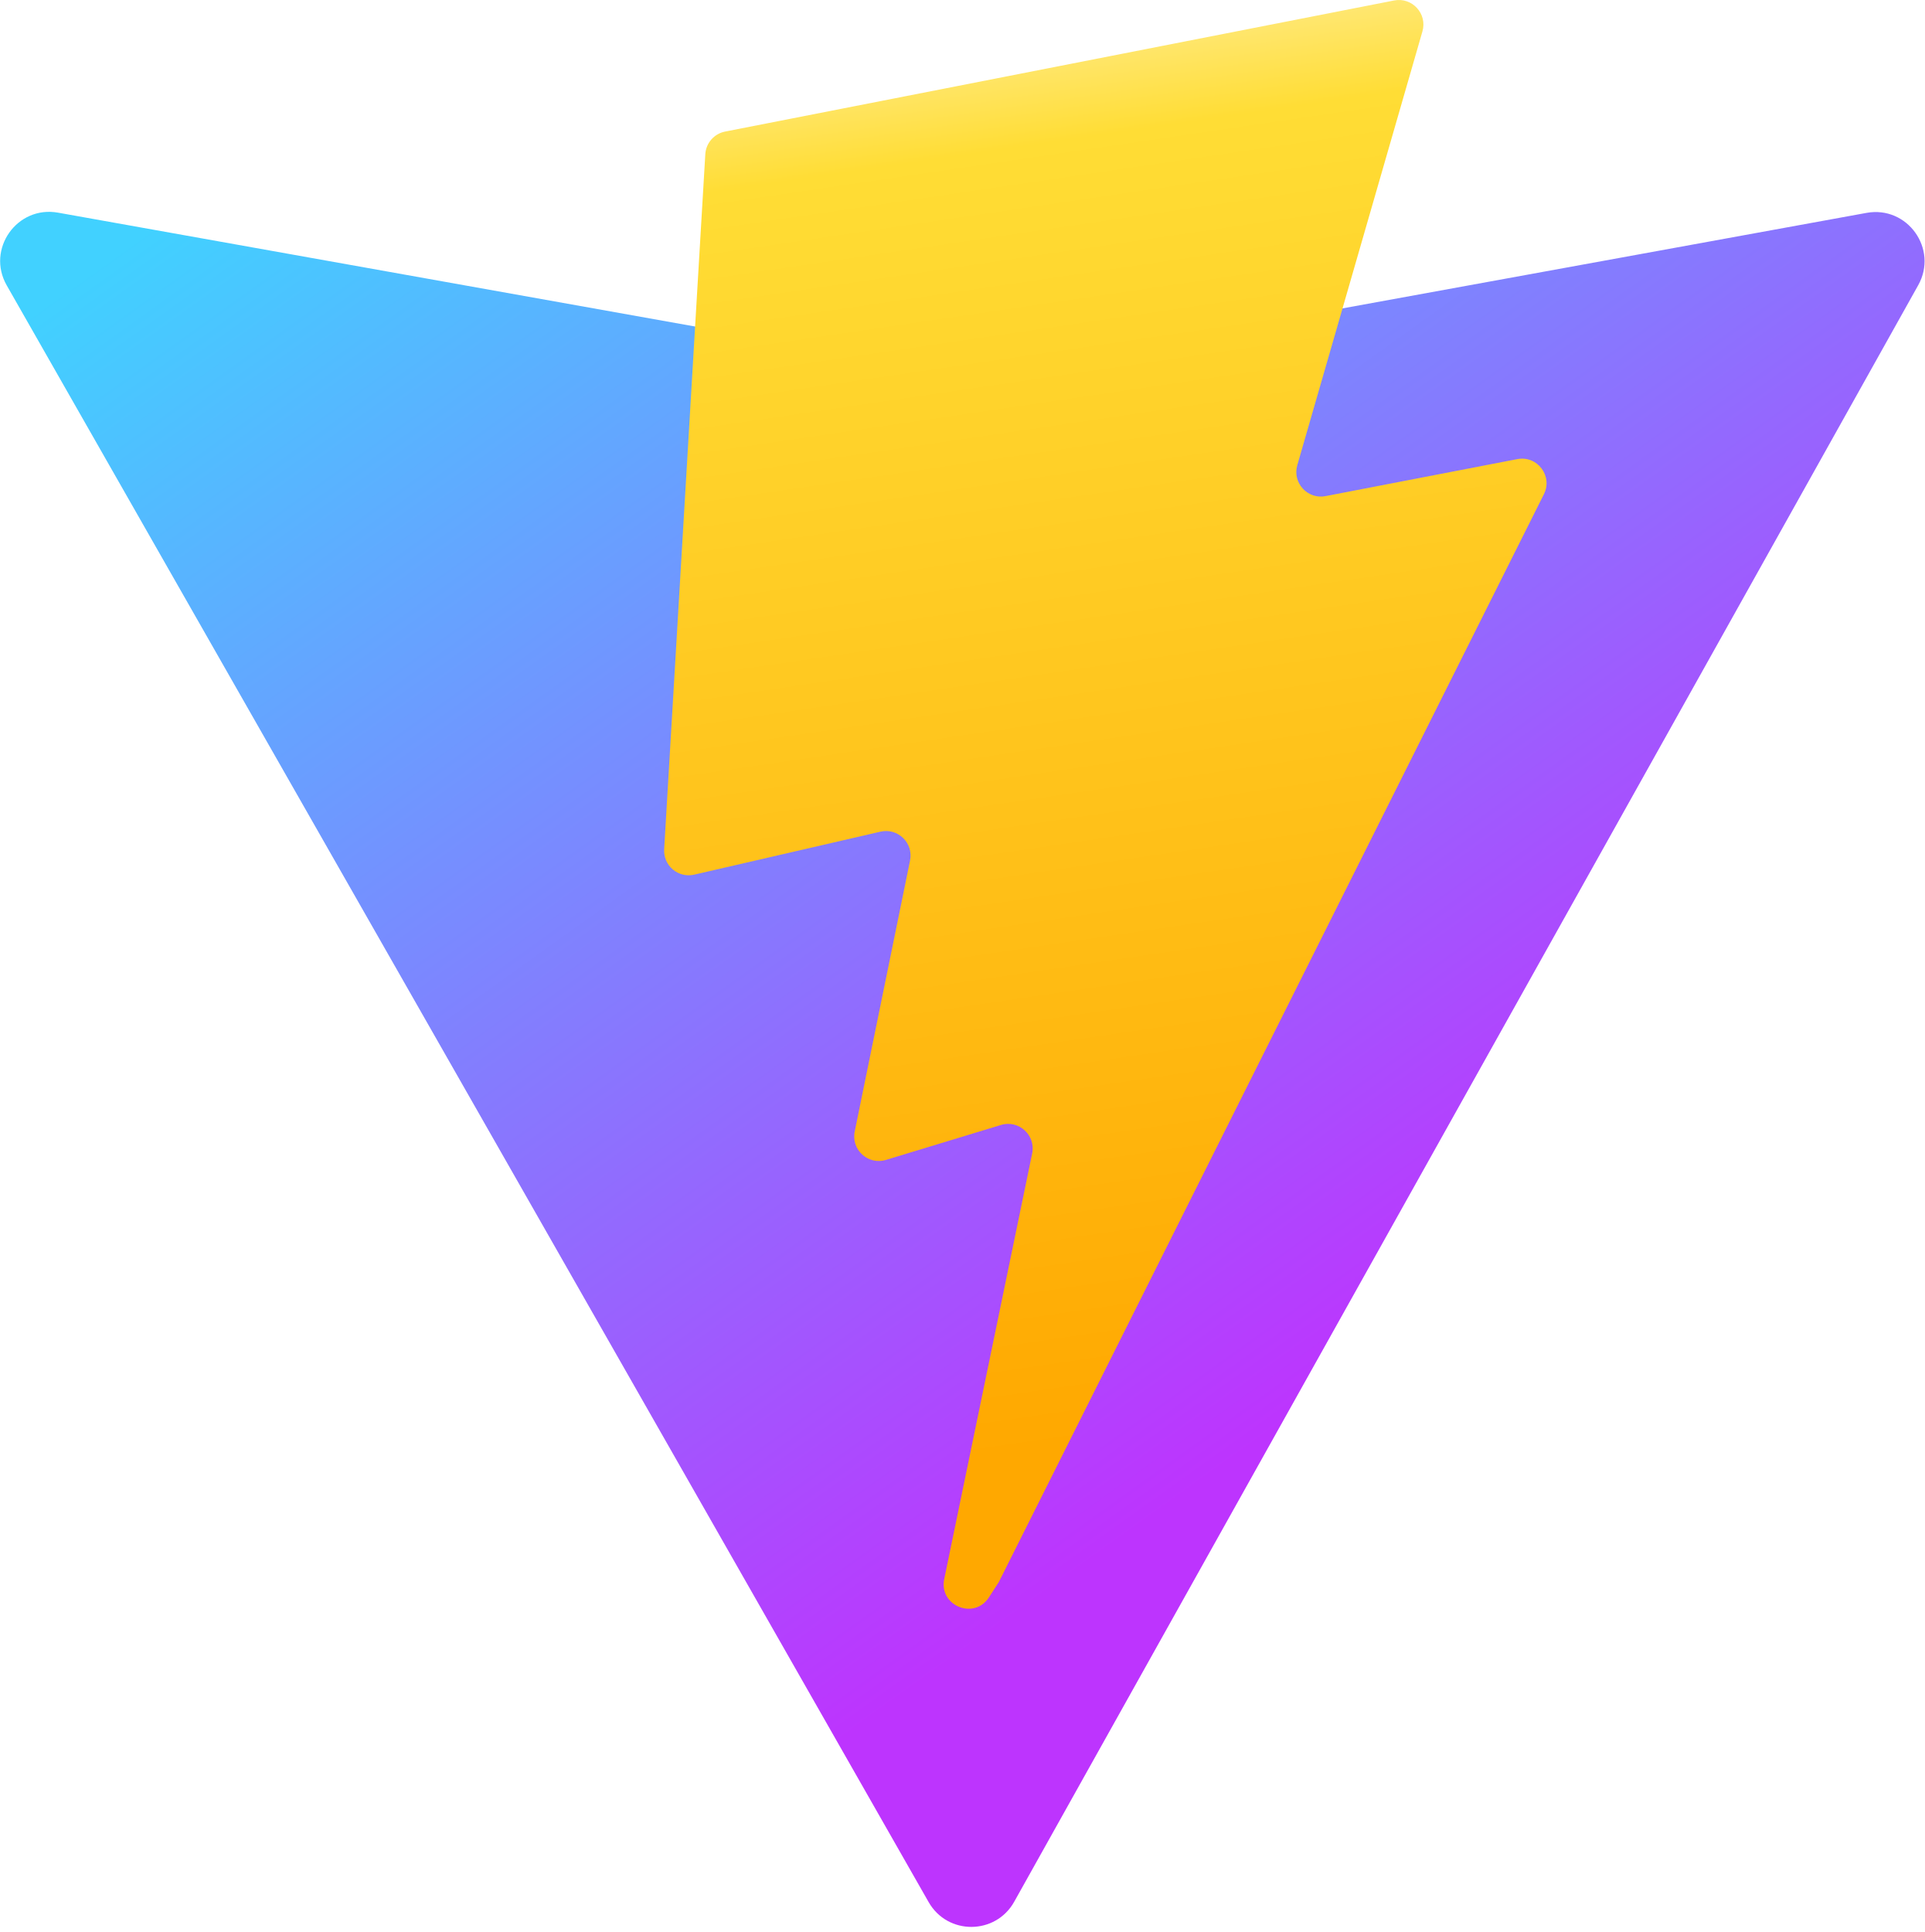
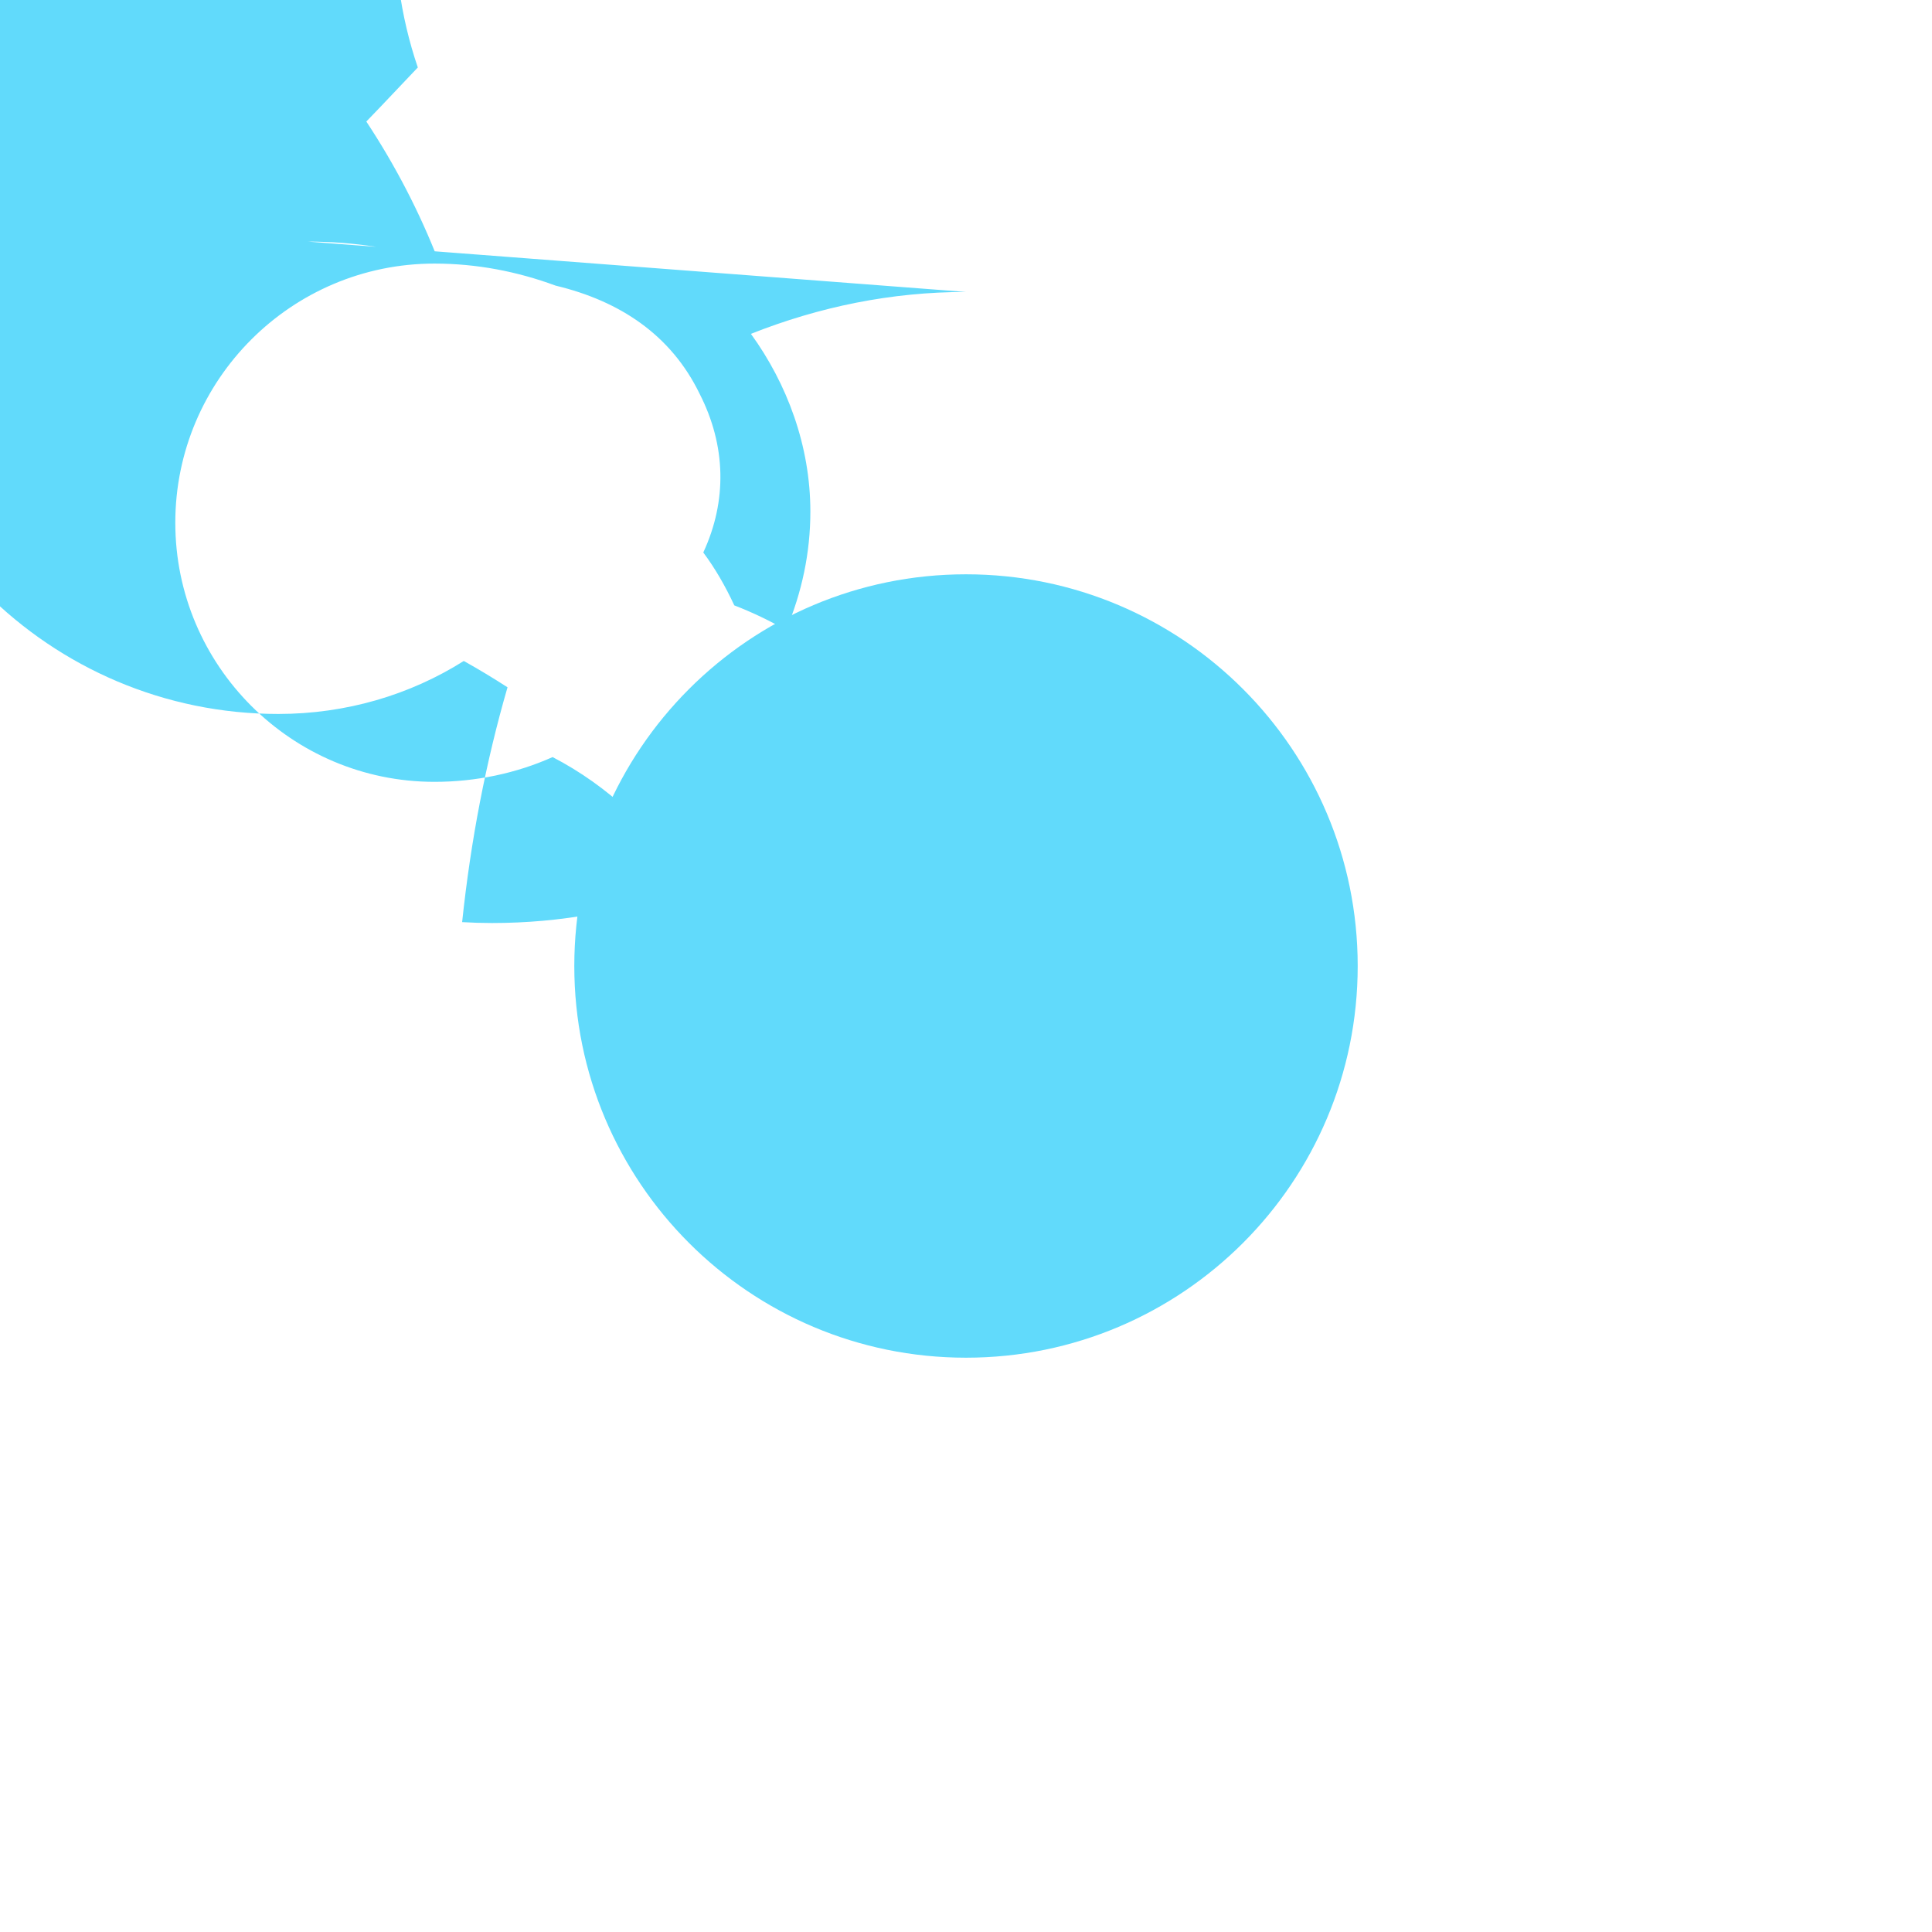
- <svg xmlns="http://www.w3.org/2000/svg" aria-hidden="true" role="img" class="iconify iconify--logos" width="31.88" height="32" preserveAspectRatio="xMidYMid meet" viewBox="0 0 256 257">
-   <defs>
-     <linearGradient id="IconifyId1813088fe1fbc01fb466" x1="-.828%" x2="57.636%" y1="7.652%" y2="78.411%">
-       <stop offset="0%" stop-color="#41D1FF" />
-       <stop offset="100%" stop-color="#BD34FE" />
-     </linearGradient>
-     <linearGradient id="IconifyId1813088fe1fbc01fb467" x1="43.376%" x2="50.316%" y1="2.242%" y2="89.03%">
-       <stop offset="0%" stop-color="#FFEA83" />
-       <stop offset="8.333%" stop-color="#FFDD35" />
-       <stop offset="100%" stop-color="#FFA800" />
-     </linearGradient>
-   </defs>
-   <path fill="url(#IconifyId1813088fe1fbc01fb466)" d="M255.153 37.938L134.897 252.976c-2.483 4.44-8.862 4.466-11.382.048L.875 37.958c-2.746-4.814 1.371-10.646 6.827-9.67l120.385 21.517a6.537 6.537 0 0 0 2.322-.004l117.867-21.483c5.438-.991 9.574 4.796 6.877 9.62Z" />
-   <path fill="url(#IconifyId1813088fe1fbc01fb467)" d="M185.432.063L96.44 17.501a3.268 3.268 0 0 0-2.634 3.014l-5.474 92.456a3.268 3.268 0 0 0 3.997 3.378l24.777-5.718c2.318-.535 4.413 1.507 3.936 3.838l-7.361 36.047c-.495 2.426 1.782 4.5 4.151 3.78l15.304-4.649c2.372-.72 4.652 1.36 4.15 3.788l-11.698 56.621c-.732 3.542 3.979 5.473 5.943 2.437l1.313-2.028l72.516-144.72c1.215-2.423-.88-5.186-3.54-4.672l-25.505 4.922c-2.396.462-4.435-1.77-3.759-4.114l16.646-57.705c.677-2.35-1.37-4.583-3.769-4.113Z" />
+ <svg xmlns="http://www.w3.org/2000/svg" viewBox="0 0 841.9 841.9" fill="#61DAFB">
+   <g>
+     <circle cx="420.95" cy="420.95" r="170.69" />
+     <g>
+       <path d="M420.95 127.22c-32.61 0-63.95 6.47-93.73 18.26 15.77 21.72 25.91 48.81 25.91 77.42 0 17.97-3.67 35.15-10.6 51.7-6.96-4.09-14.6-7.72-22.55-10.8-3.84-8.26-8.25-15.98-13.51-23.05 10.48-22.59 9.88-46.64-1.57-69.09-12.47-25.74-34.81-40.5-62.8-47.2-16.57-6.12-34.32-9.6-52.78-9.6-62.29 0-112.93 50.63-112.93 112.92s50.64 112.92 112.93 112.92c17.99 0 35.61-3.69 51.48-10.79 24.1 12.49 44.48 31.73 60.3 55.85-27.27 11.25-56.79 16.46-86.76 16.46-4.34 0-8.65-.13-12.96-.39 3.76-35.64 10.39-69.96 19.78-102.33-6.26-4.03-12.63-7.89-19.06-11.47-23.43 14.79-51.3 23.09-80.82 23.09-99.59 0-180.59-81.01-180.59-180.59s81.01-180.59 180.59-180.59c17.72 0 34.9 3.07 51.2 8.81-1.39 23.75 1.91 48.15 9.59 70.65-7.55 7.88-14.91 15.82-22.44 23.56 12.66 19.14 23.34 39.79 31.48 60.8-17.56-5.33-36.65-8.48-56.95-8.48z" />
+     </g>
+   </g>
</svg>
